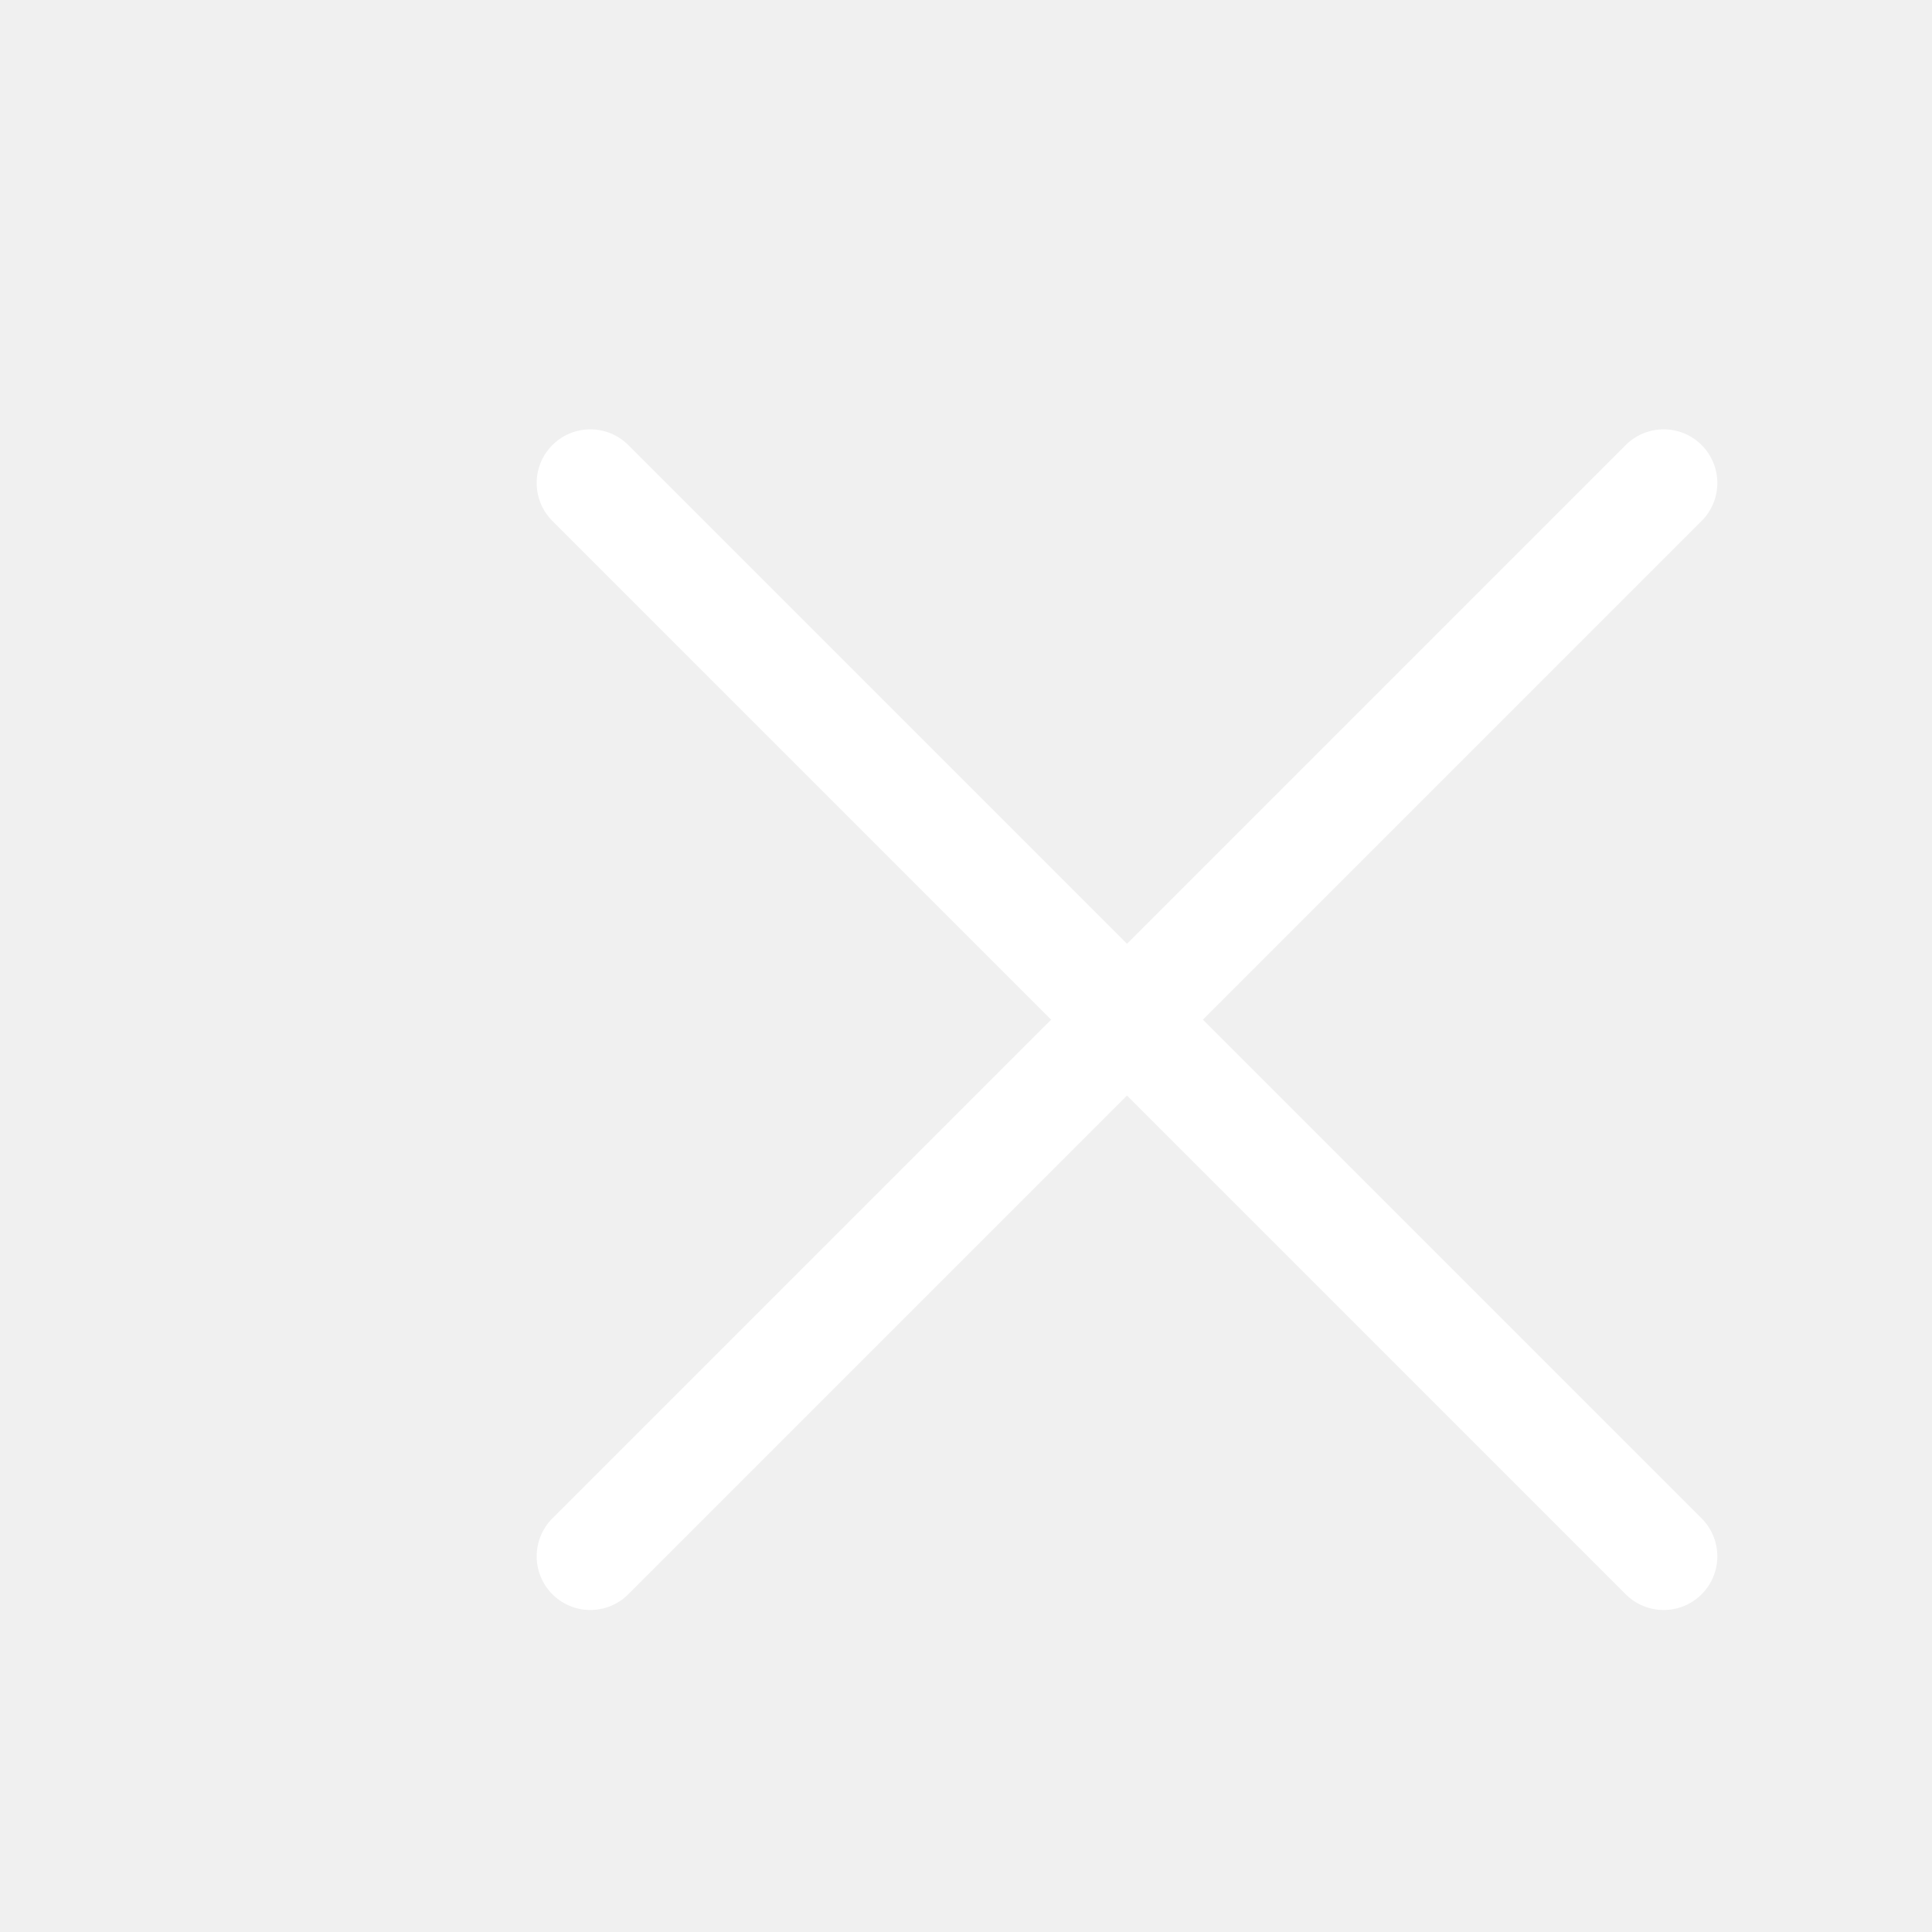
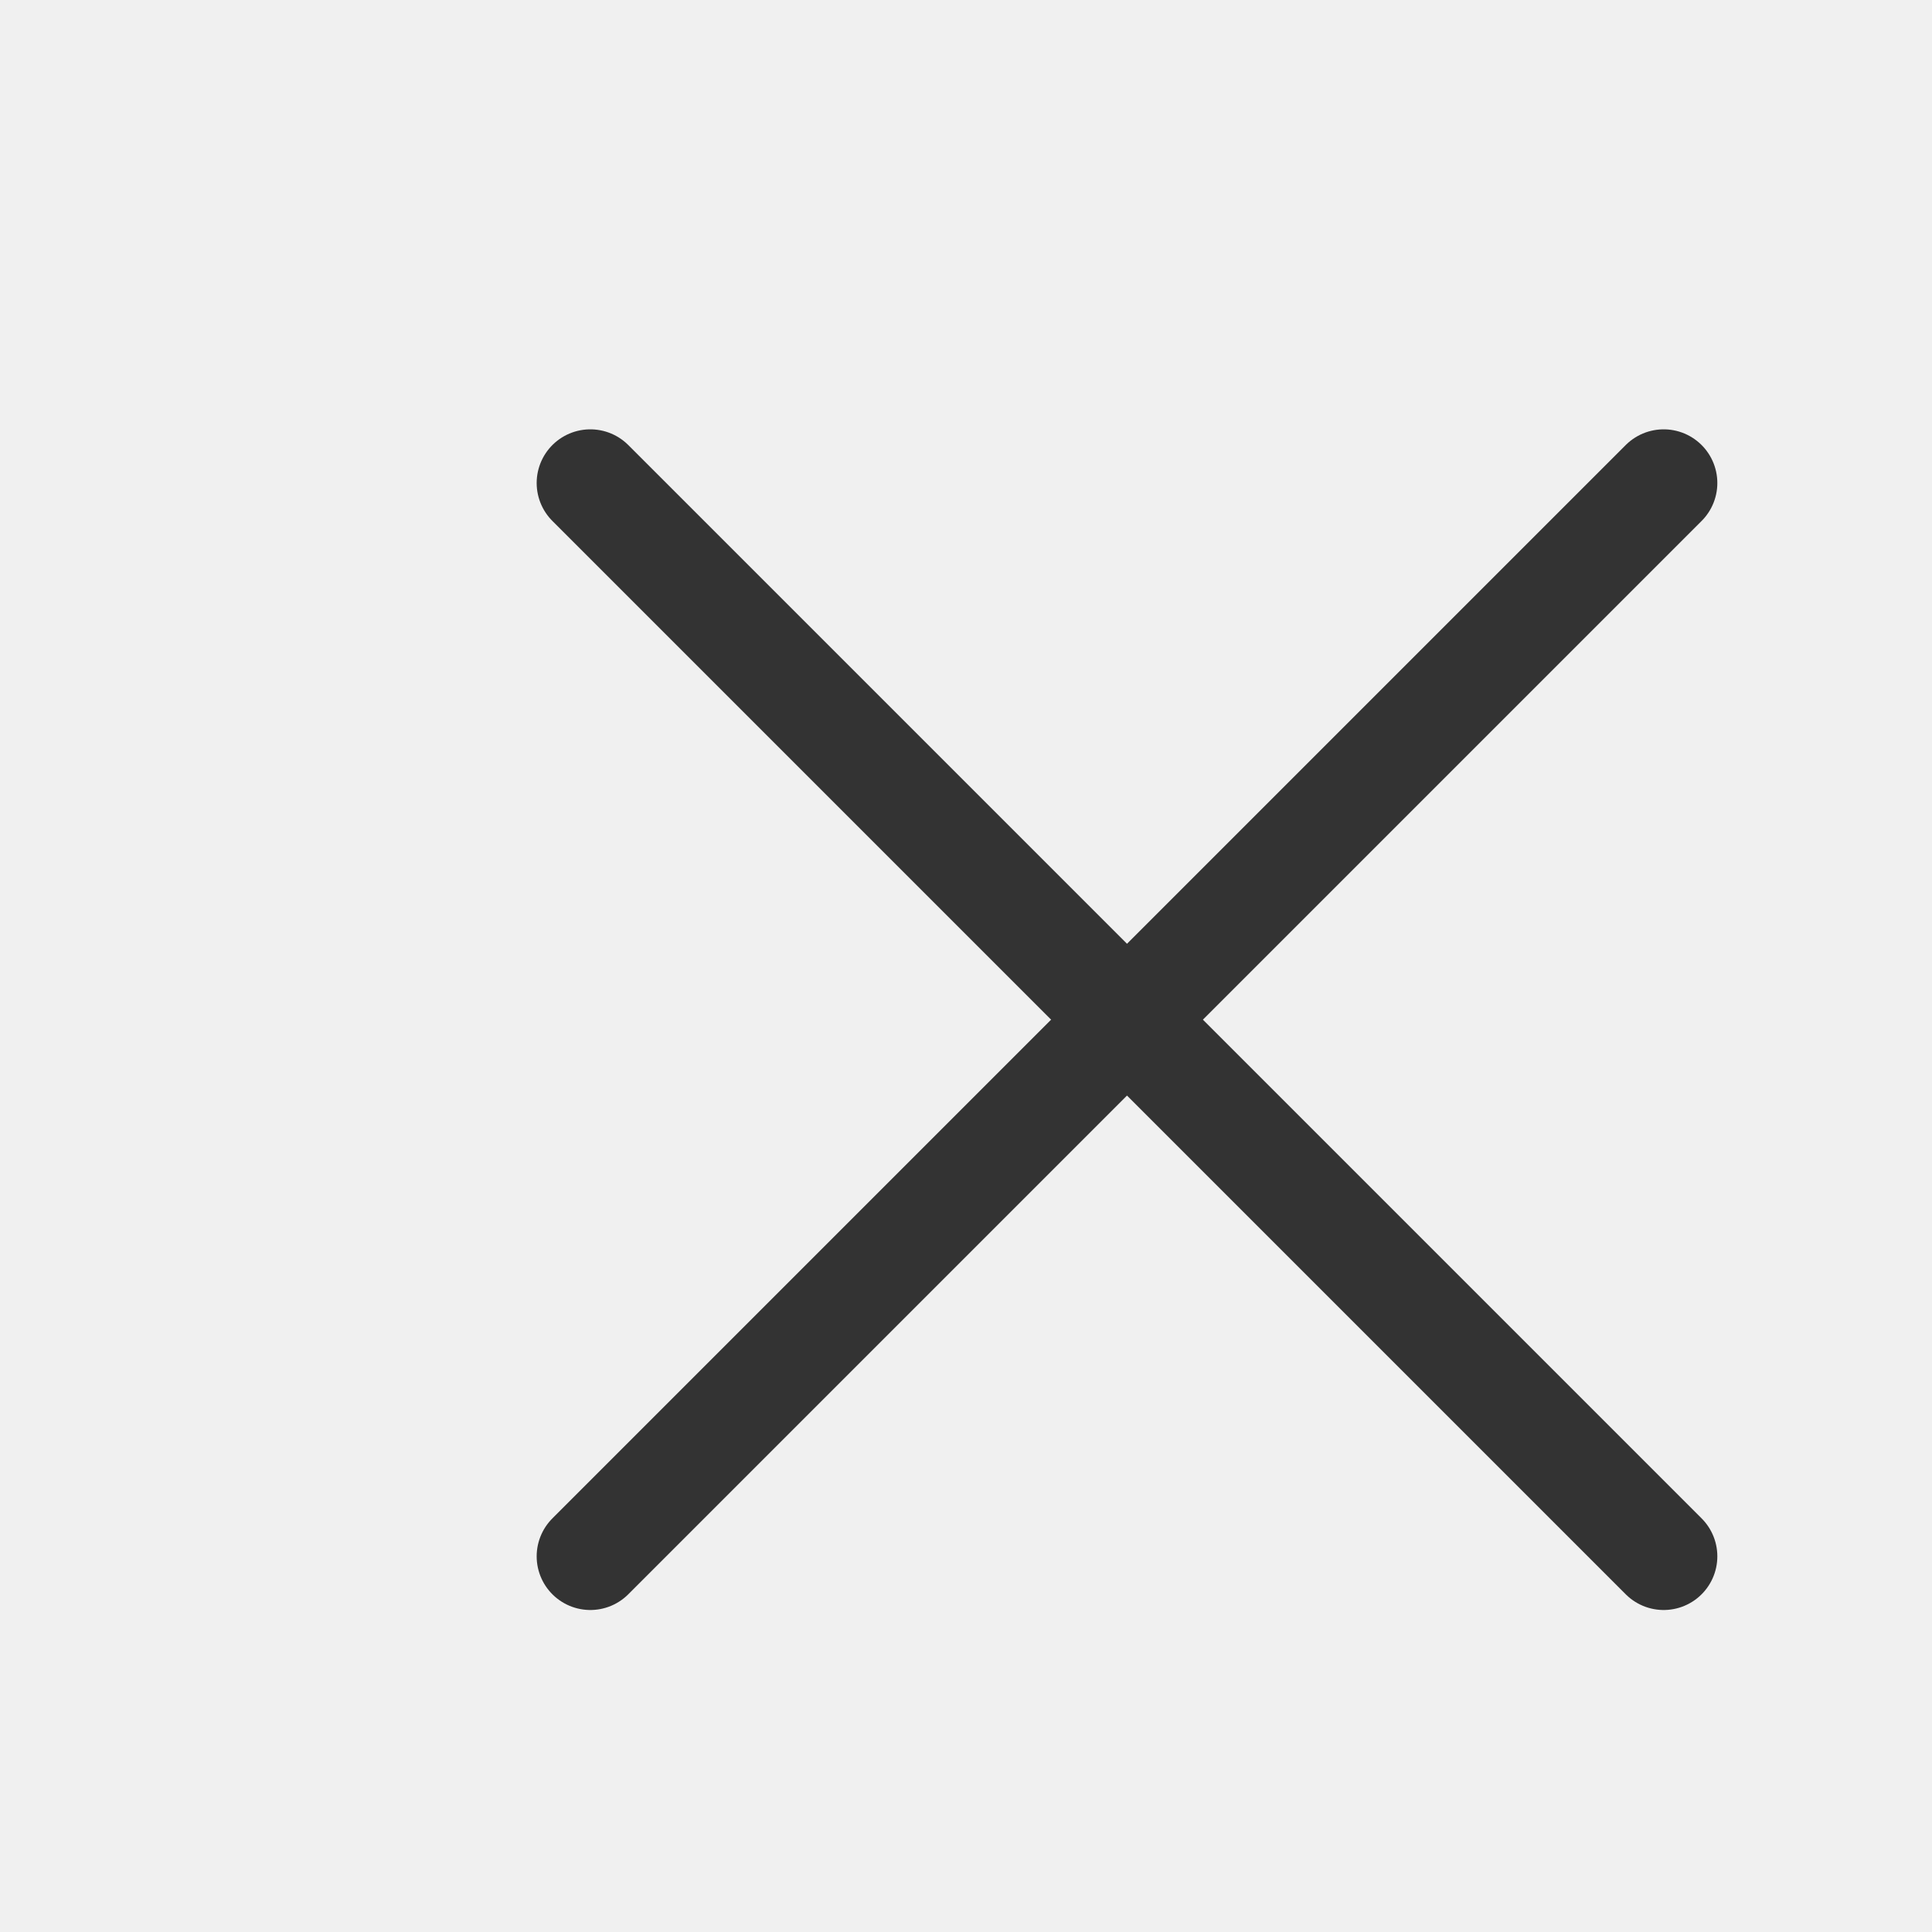
- <svg xmlns="http://www.w3.org/2000/svg" width="18" height="18" viewBox="0 0 18 18">
-   <line x1="5.5" y1="4.5" x2="15.5" y2="14.5" style="fill:none;stroke:#fff;stroke-linecap:round;stroke-linejoin:round" />
-   <line x1="15.5" y1="4.5" x2="5.5" y2="14.5" style="fill:none;stroke:#fff;stroke-linecap:round;stroke-linejoin:round" />
+ <svg xmlns="http://www.w3.org/2000/svg" width="18px" height="18px" viewBox="0 0 18 18" version="1.1">
+   <g id="topbar_close" stroke="none" fill="none" fill-rule="evenodd" stroke-linecap="round" stroke-linejoin="round" stroke-width="1">
+     <g id="编组" stroke="#333333">
+       <line x1="5.5" y1="4.5" x2="15.5" y2="14.5" id="路径" />
+       <line x1="15.5" y1="4.5" x2="5.5" y2="14.5" id="路径" />
+     </g>
+   </g>
</svg>
